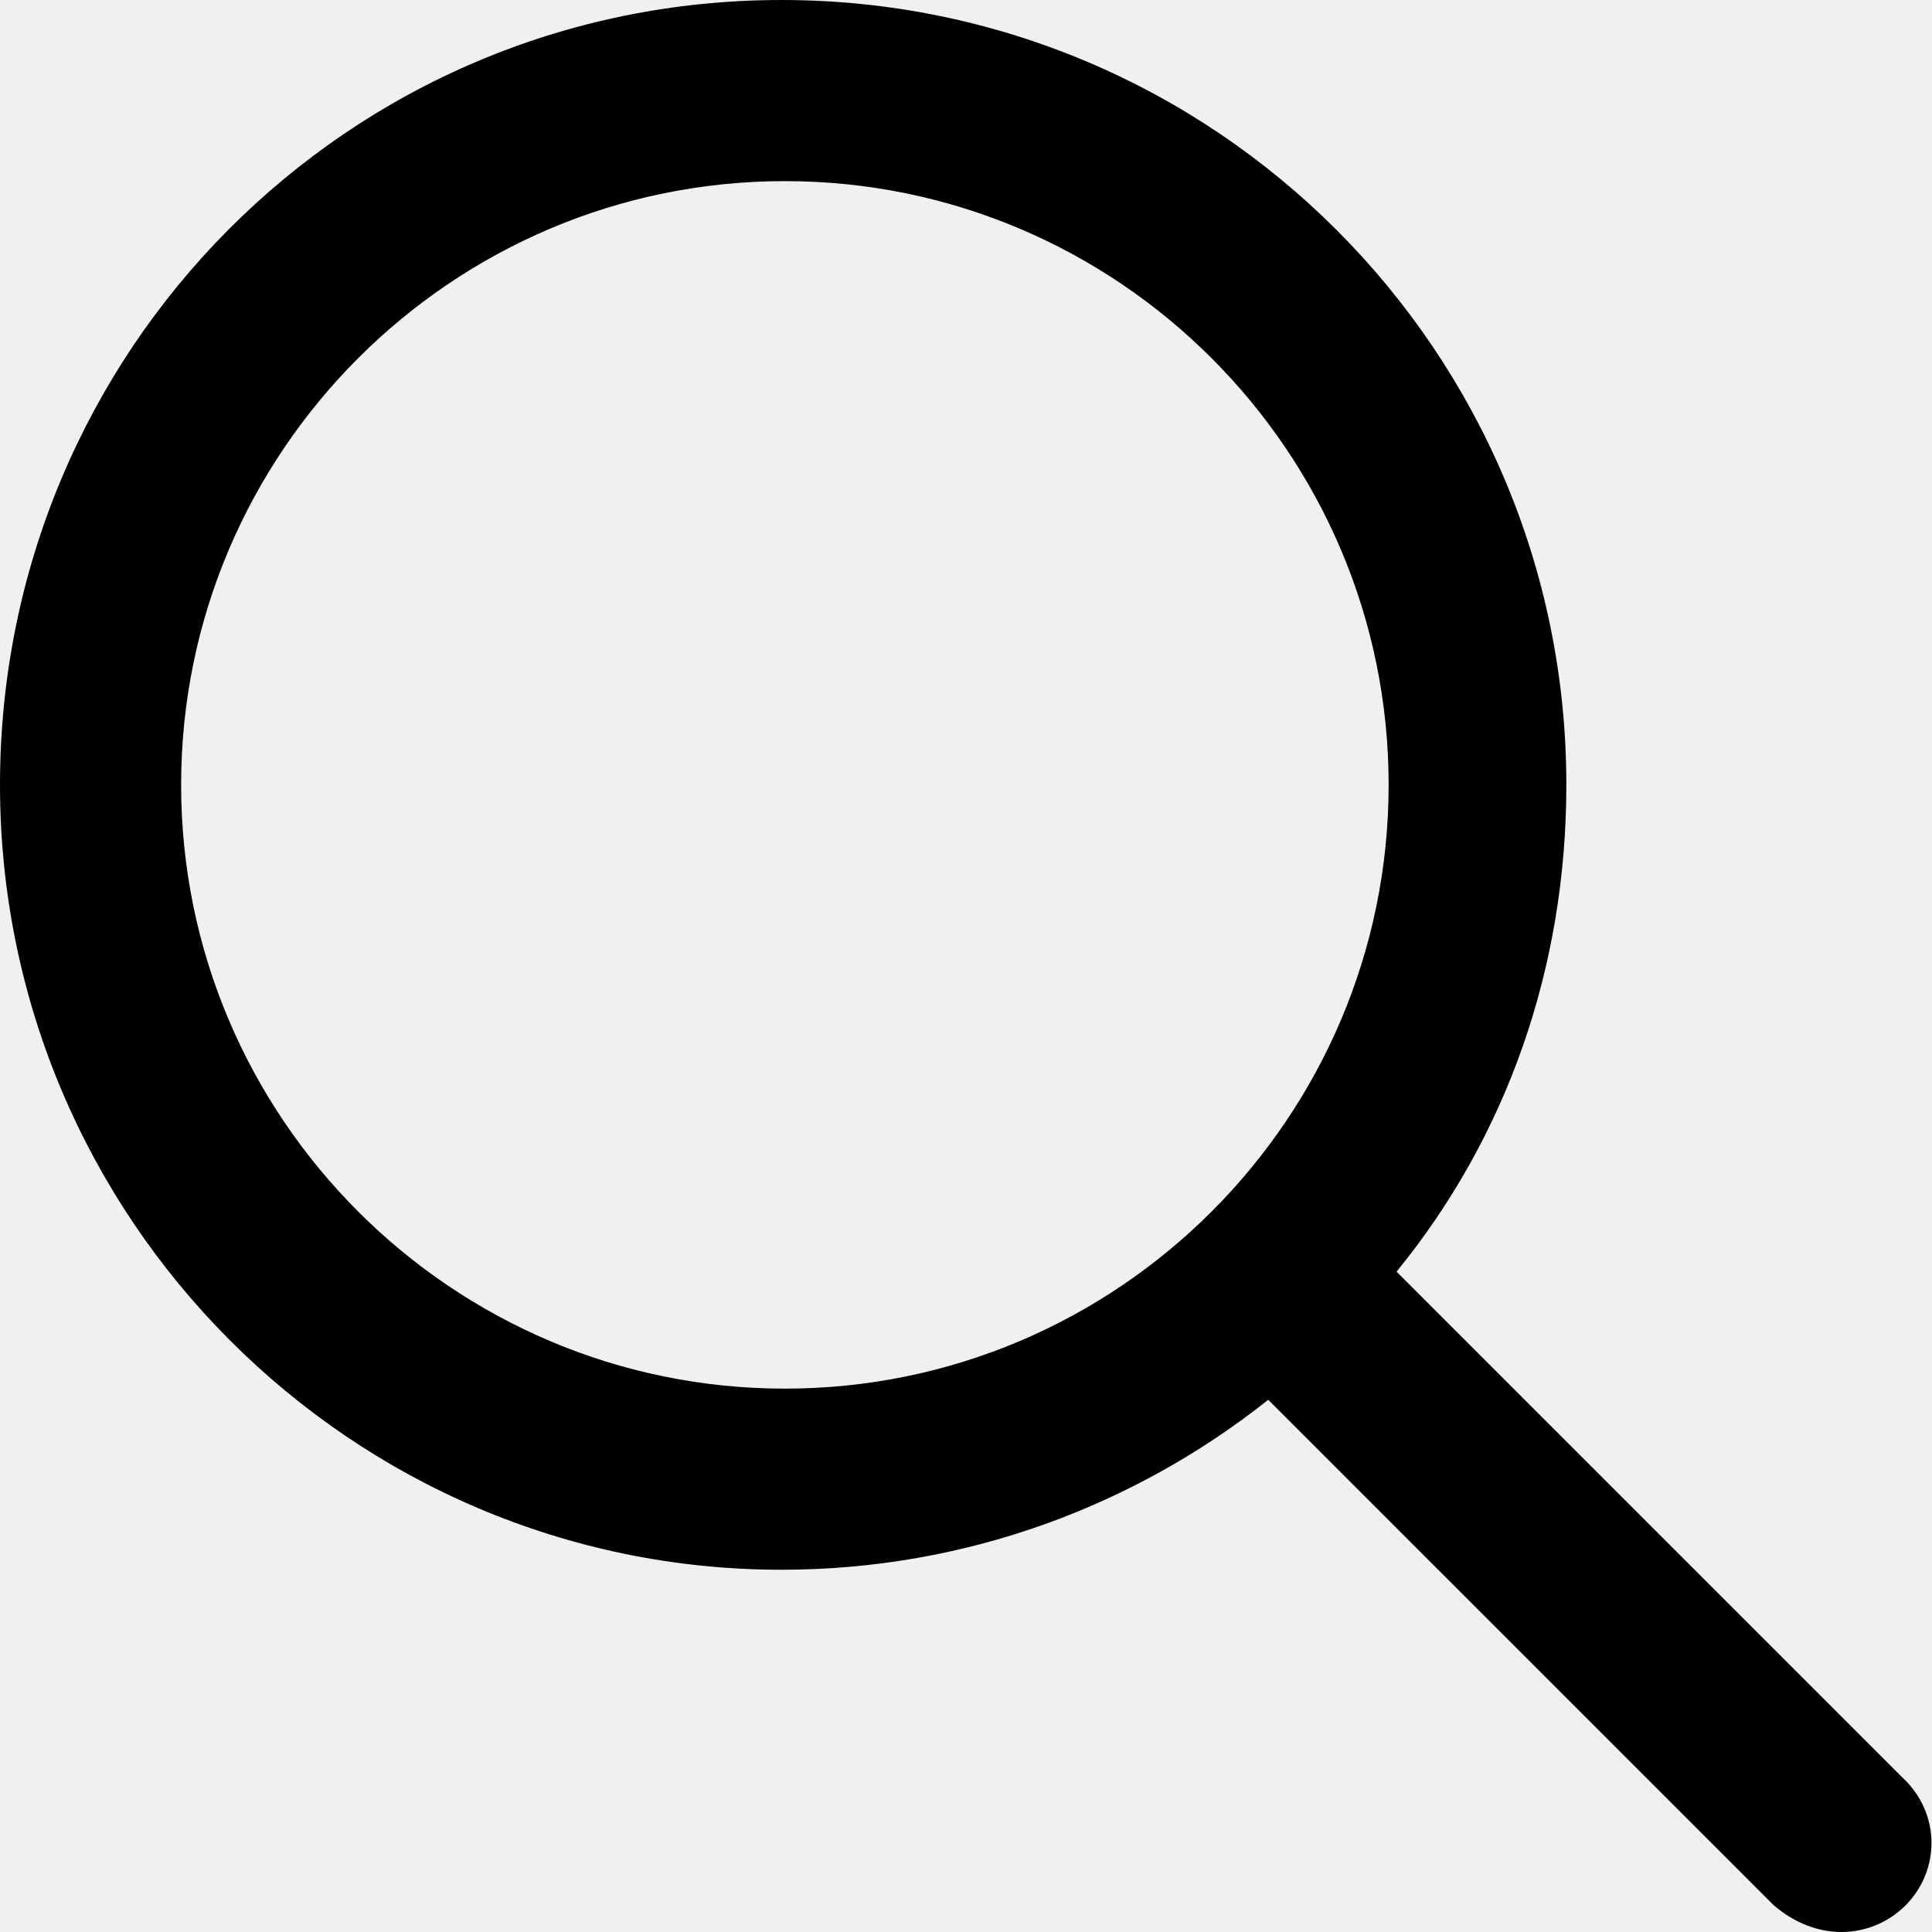
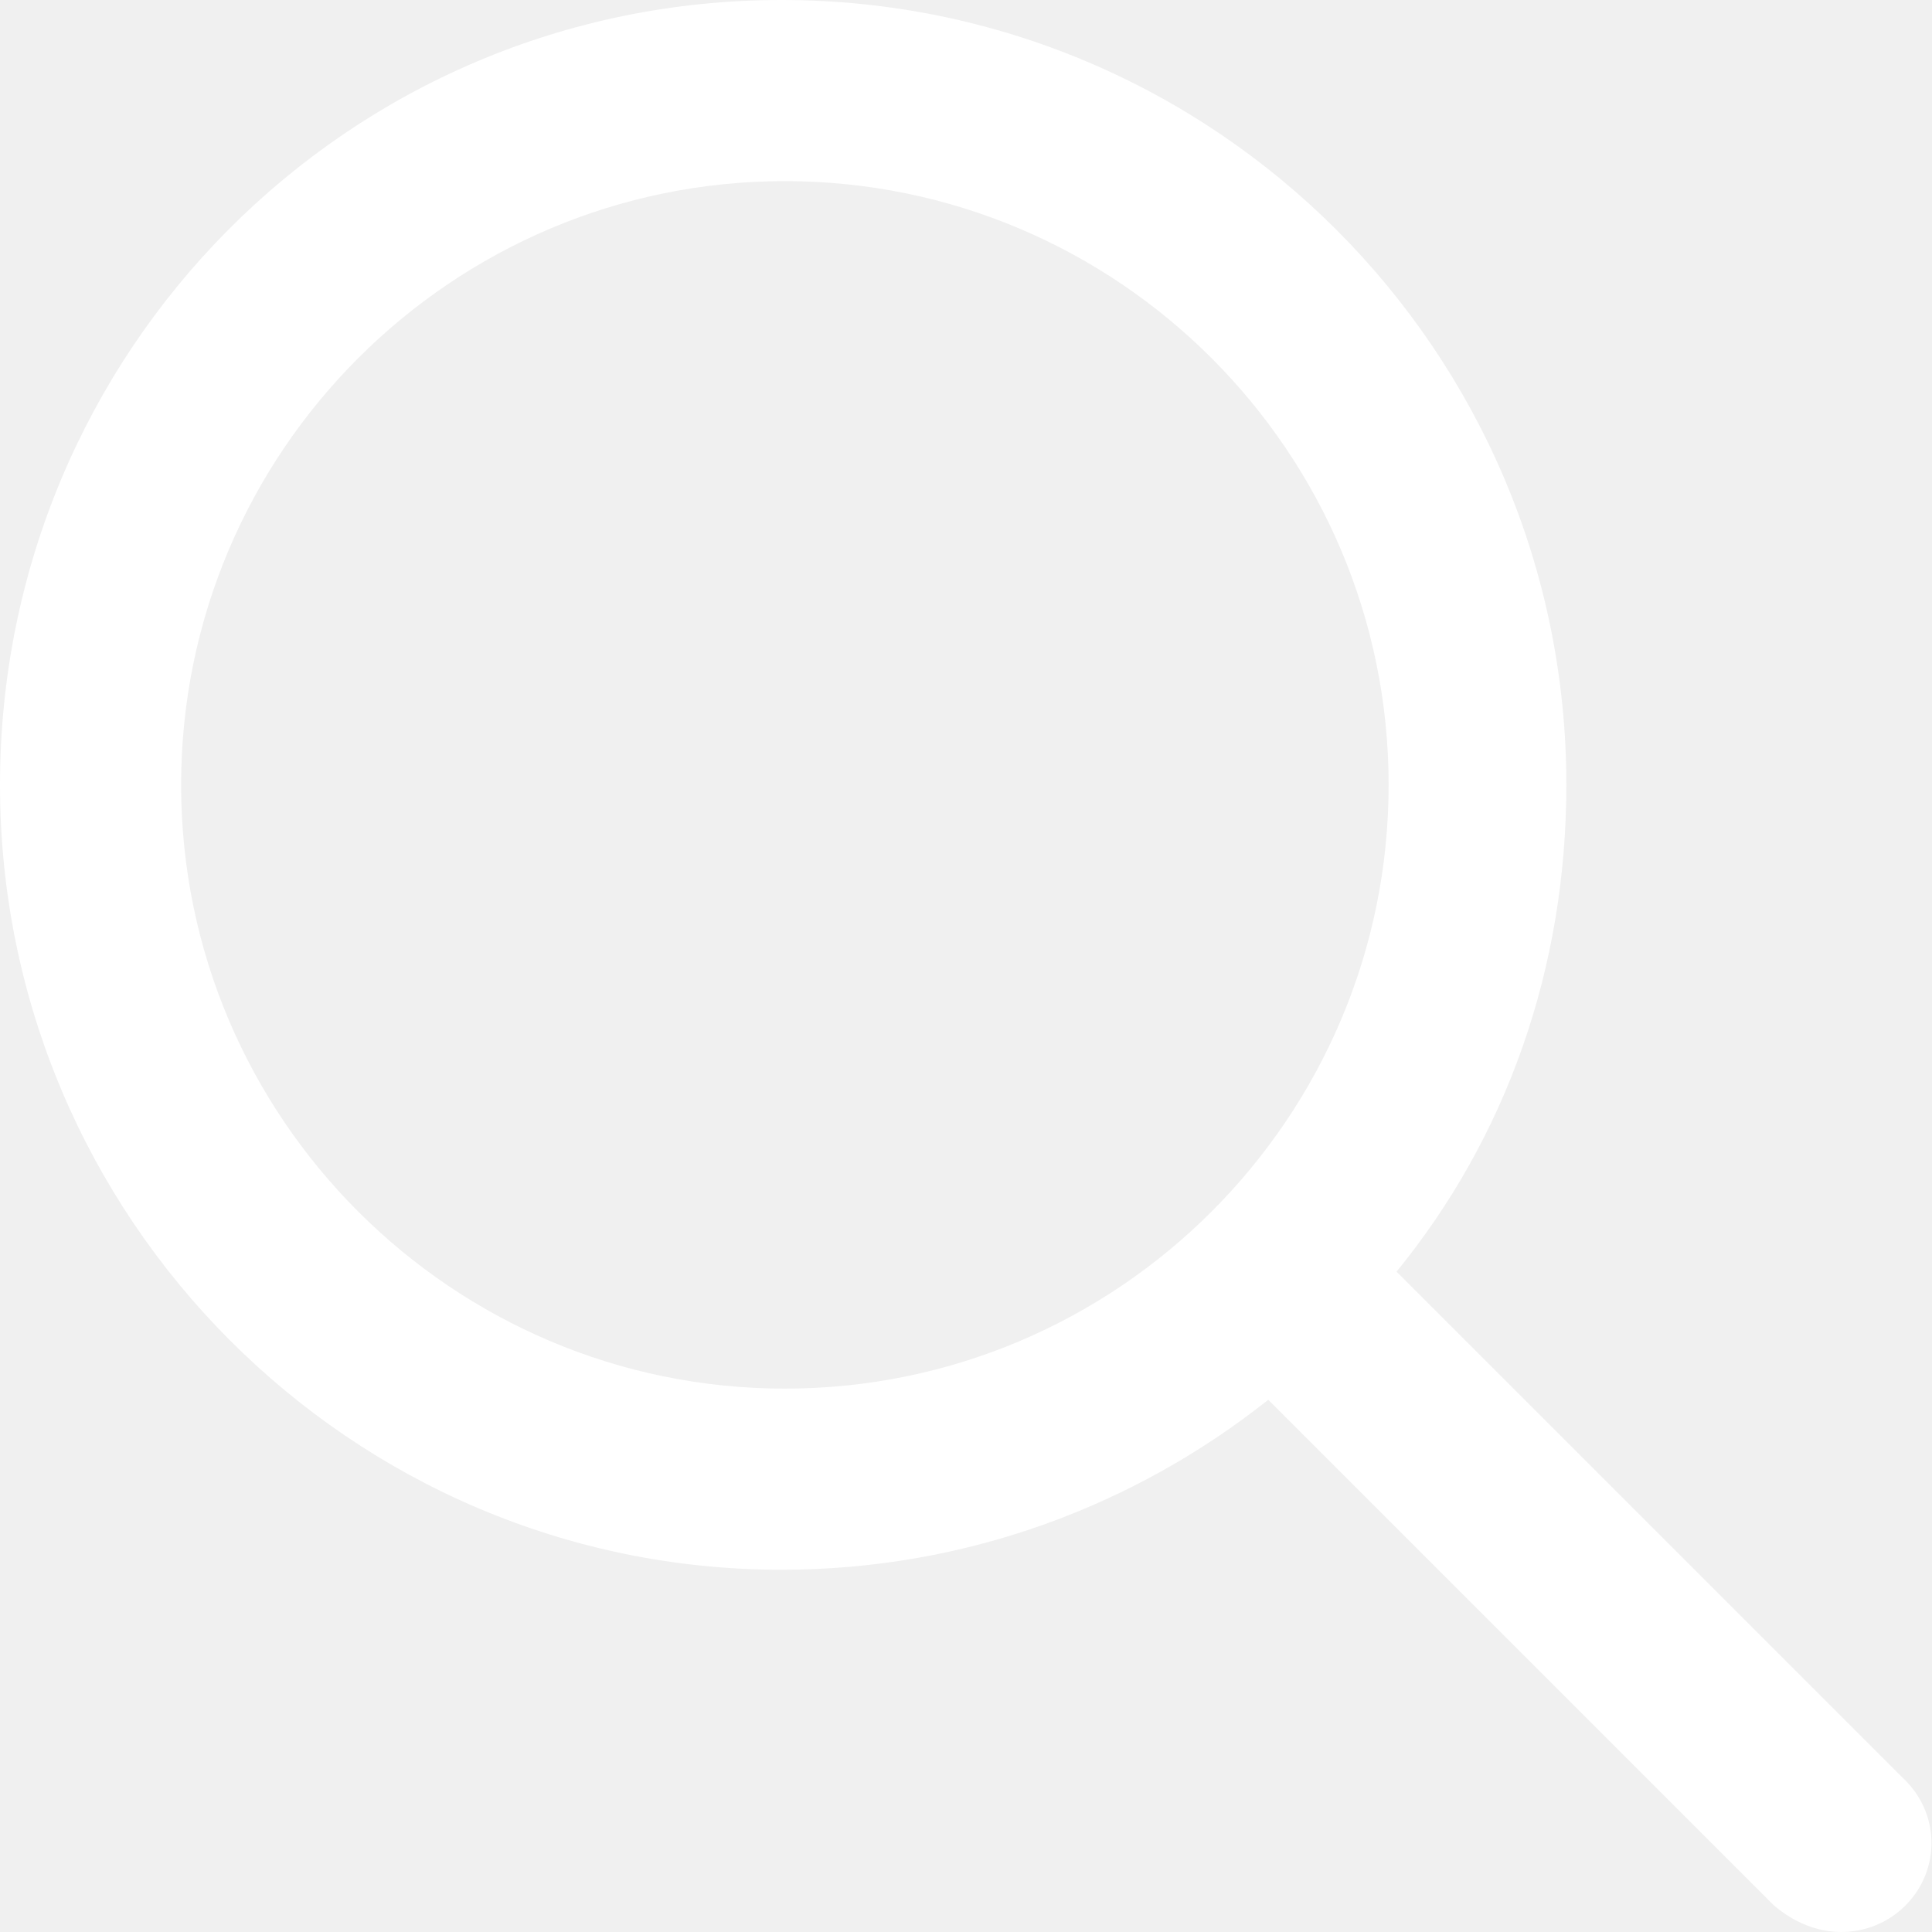
- <svg xmlns="http://www.w3.org/2000/svg" viewBox="0 0 512 512">
+ <svg xmlns="http://www.w3.org/2000/svg" fill="white" viewBox="0 0 512 512">
  <path d="M504.1 471l-134-134C399.1 301.5 415.1 256.8 415.1 208c0-114.9-93.13-208-208-208S-0 93.13-0 208S93.12 416 207.1 416c48.79 0 93.55-16.91 129-45.04l134 134C475.7 509.7 481.9 512 488 512s12.28-2.344 16.97-7.031C514.3 495.6 514.3 480.4 504.1 471zM48 208c0-88.22 71.78-160 160-160s160 71.78 160 160s-71.78 160-160 160S48 296.2 48 208z" />
</svg>
